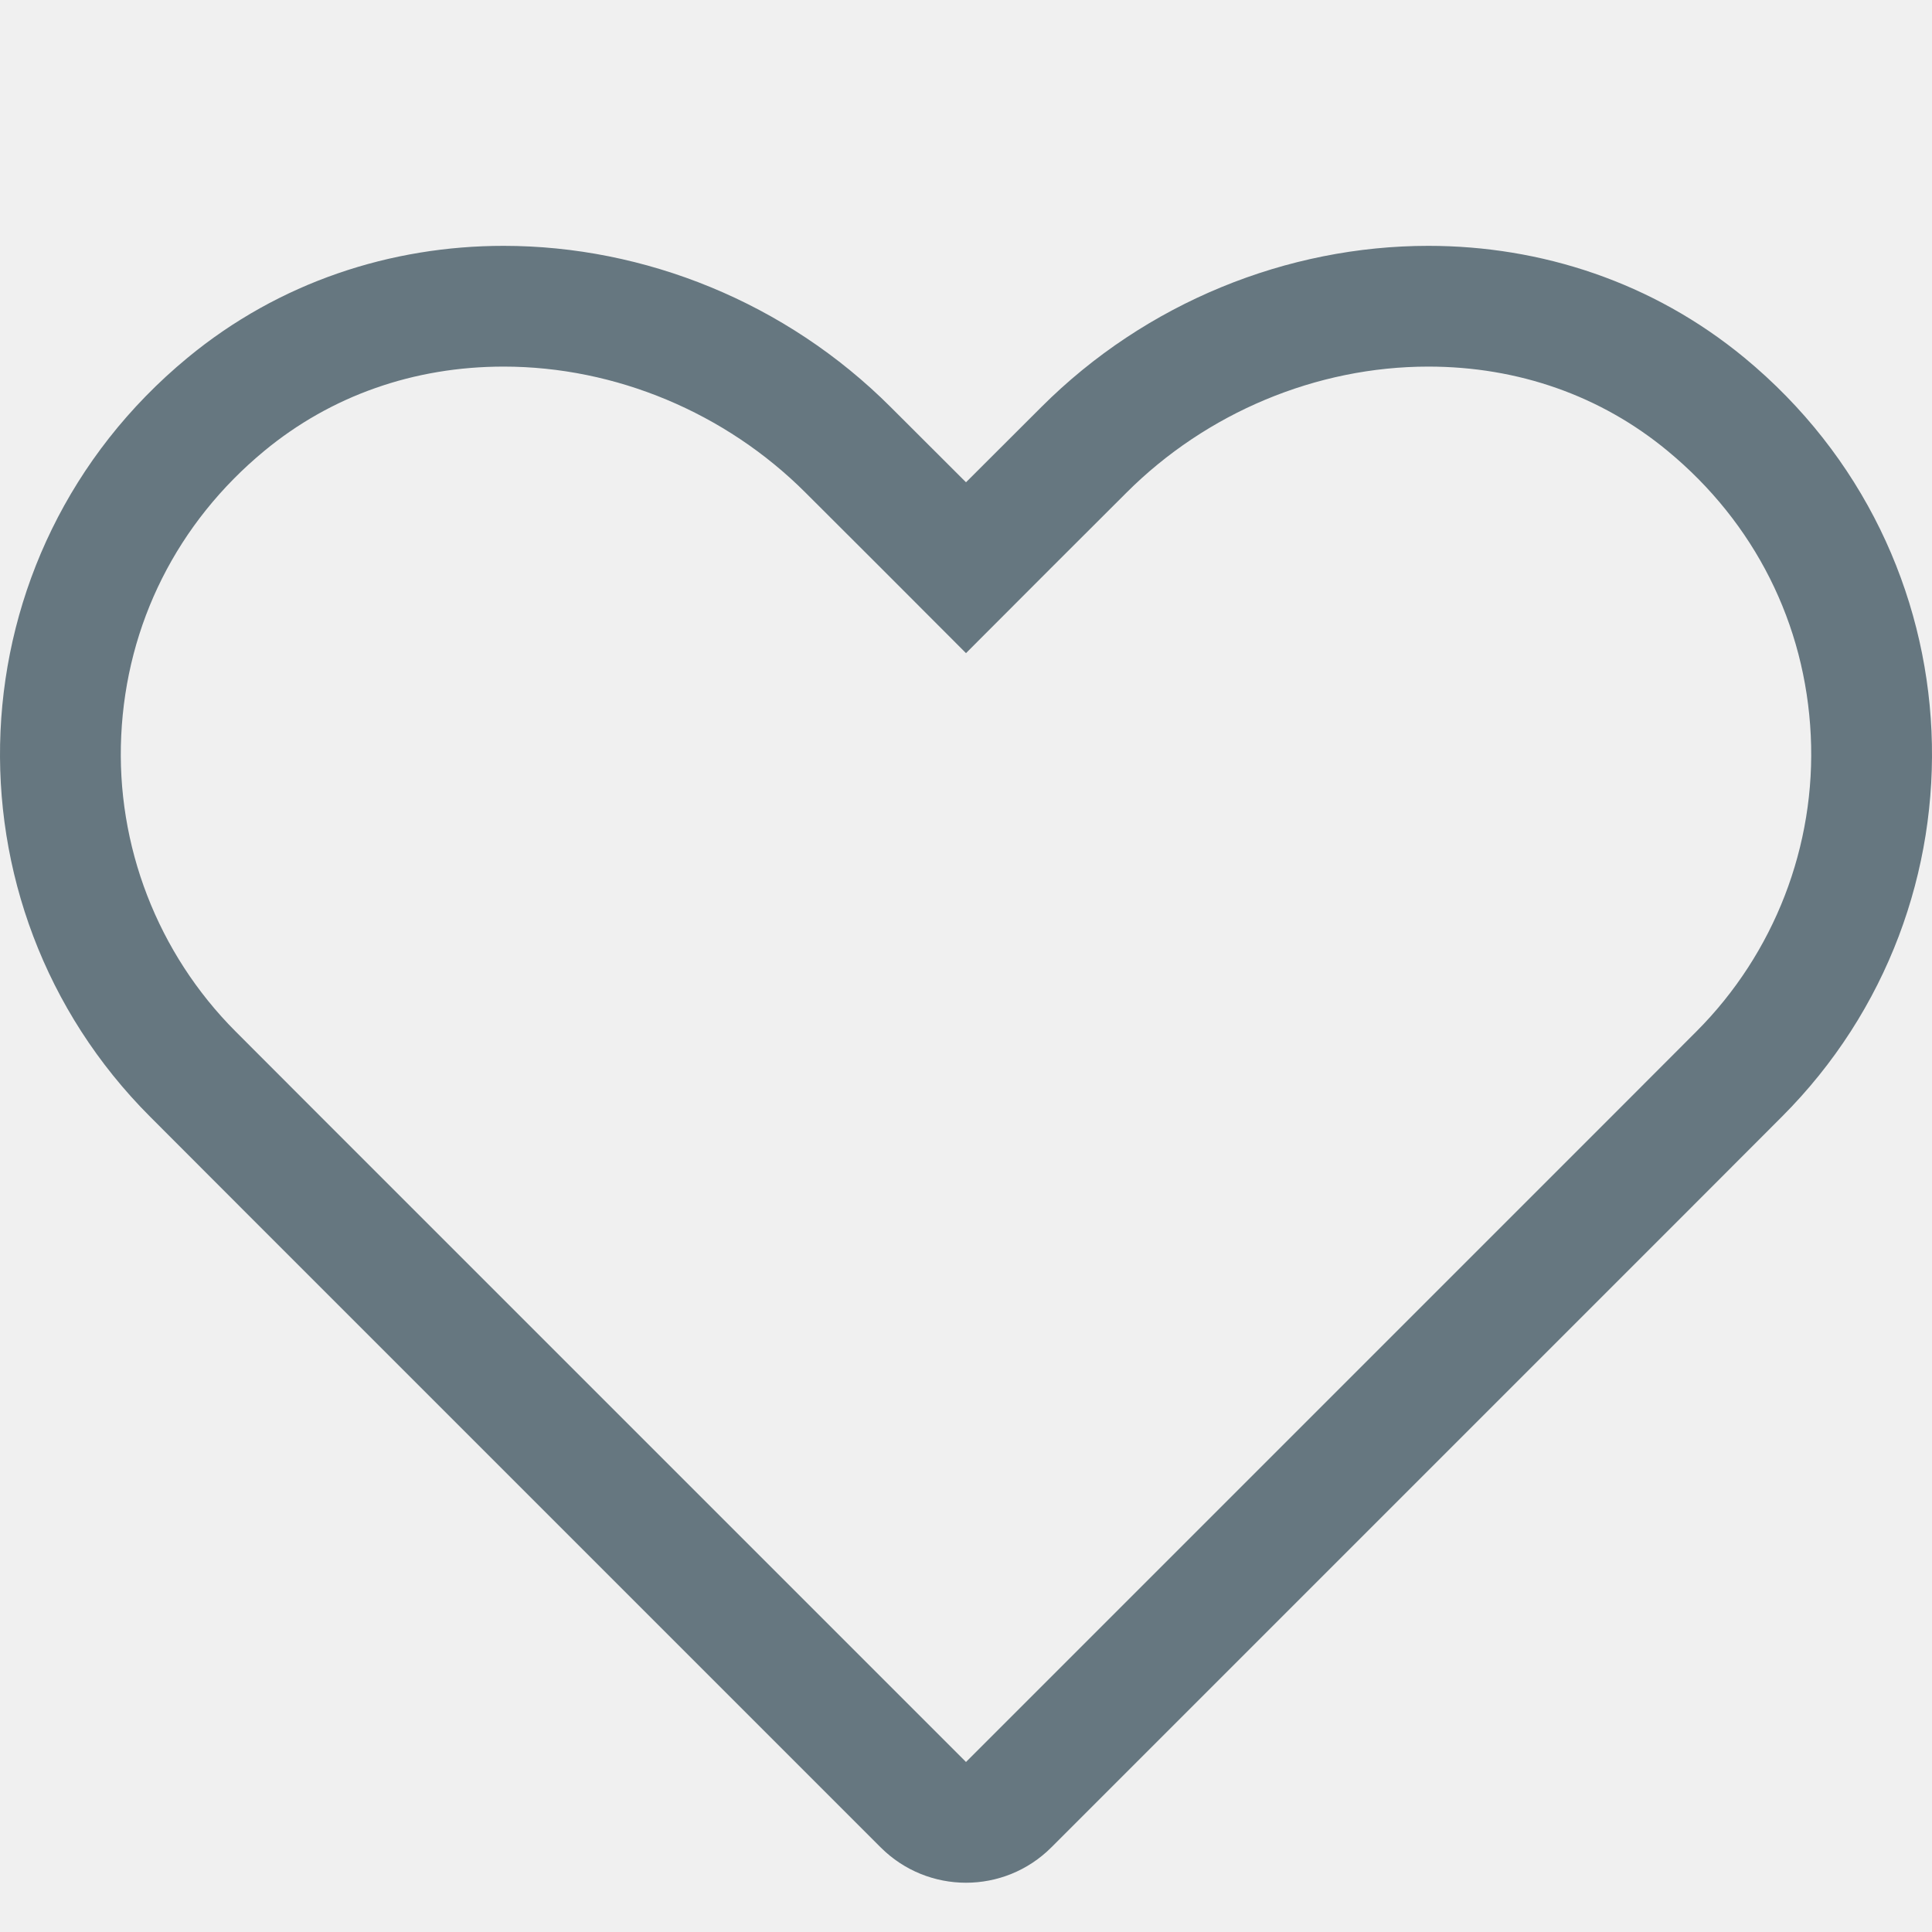
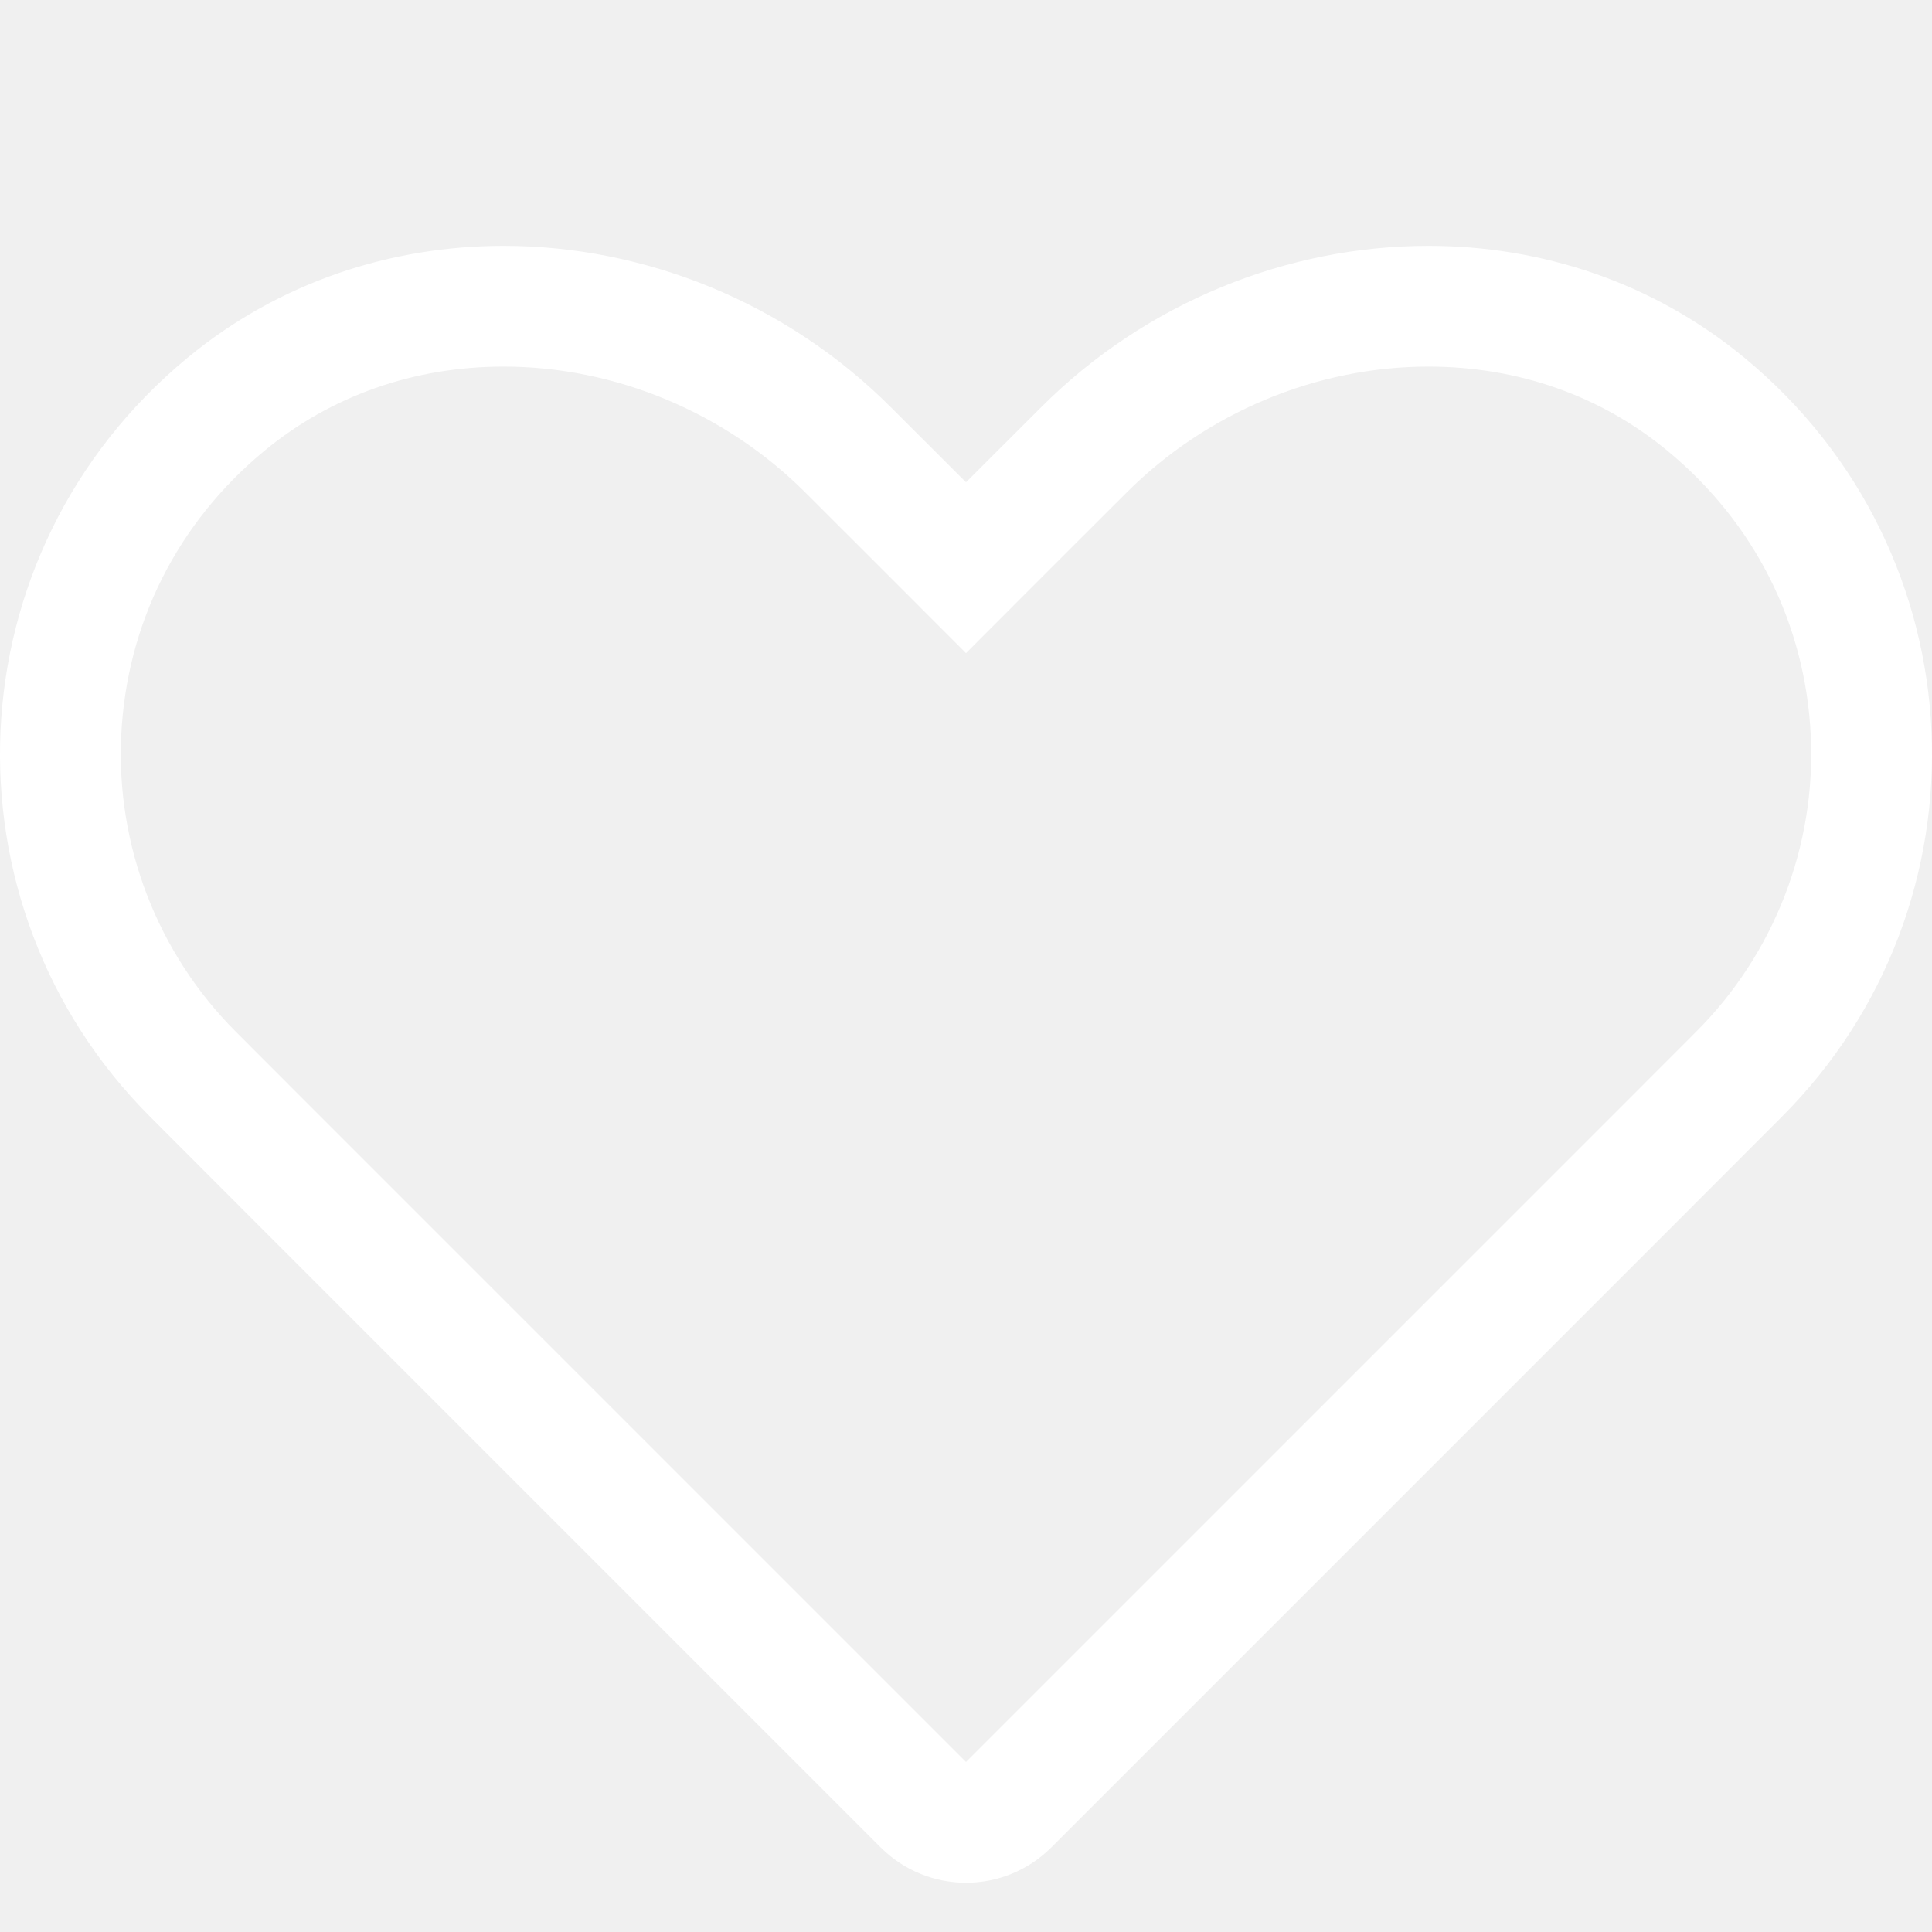
<svg xmlns="http://www.w3.org/2000/svg" width="16px" height="16px" viewBox="0 0 16 16" version="1.1">
  <defs />
  <g id="heart" stroke="none" stroke-width="1" fill="none" fill-rule="evenodd">
-     <g id="Page-1" transform="translate(0, 2)" fill="#667780">
+     <g id="Page-1" transform="translate(0, 2)" fill="#fff">
      <path d="M11.829,0.036 C10.665,0.036 9.492,0.502 8.622,1.373 L8,1.994 L7.378,1.373 C6.508,0.502 5.335,0.036 4.171,0.036 C3.239,0.036 2.313,0.335 1.553,0.963 C-0.409,2.583 -0.512,5.493 1.244,7.249 L1.994,8 L7.293,13.299 C7.488,13.494 7.744,13.592 8,13.592 C8.256,13.592 8.512,13.494 8.707,13.299 L14.006,8 L14.756,7.249 C16.512,5.493 16.409,2.583 14.447,0.963 C13.686,0.335 12.761,0.036 11.829,0.036 M11.829,1.036 C12.572,1.036 13.258,1.277 13.81,1.734 C14.531,2.329 14.952,3.166 14.996,4.091 C15.04,5.004 14.694,5.896 14.049,6.542 L13.299,7.293 L8,12.592 L2.701,7.293 L1.951,6.542 C1.306,5.896 0.96,5.003 1.004,4.091 C1.048,3.166 1.469,2.329 2.189,1.734 C2.742,1.277 3.428,1.036 4.171,1.036 C5.097,1.036 6.008,1.417 6.671,2.08 L7.293,2.701 L8,3.409 L8.707,2.701 L9.329,2.08 C9.992,1.417 10.903,1.036 11.829,1.036" id="Fill-3" />
    </g>
  </g>
</svg>
